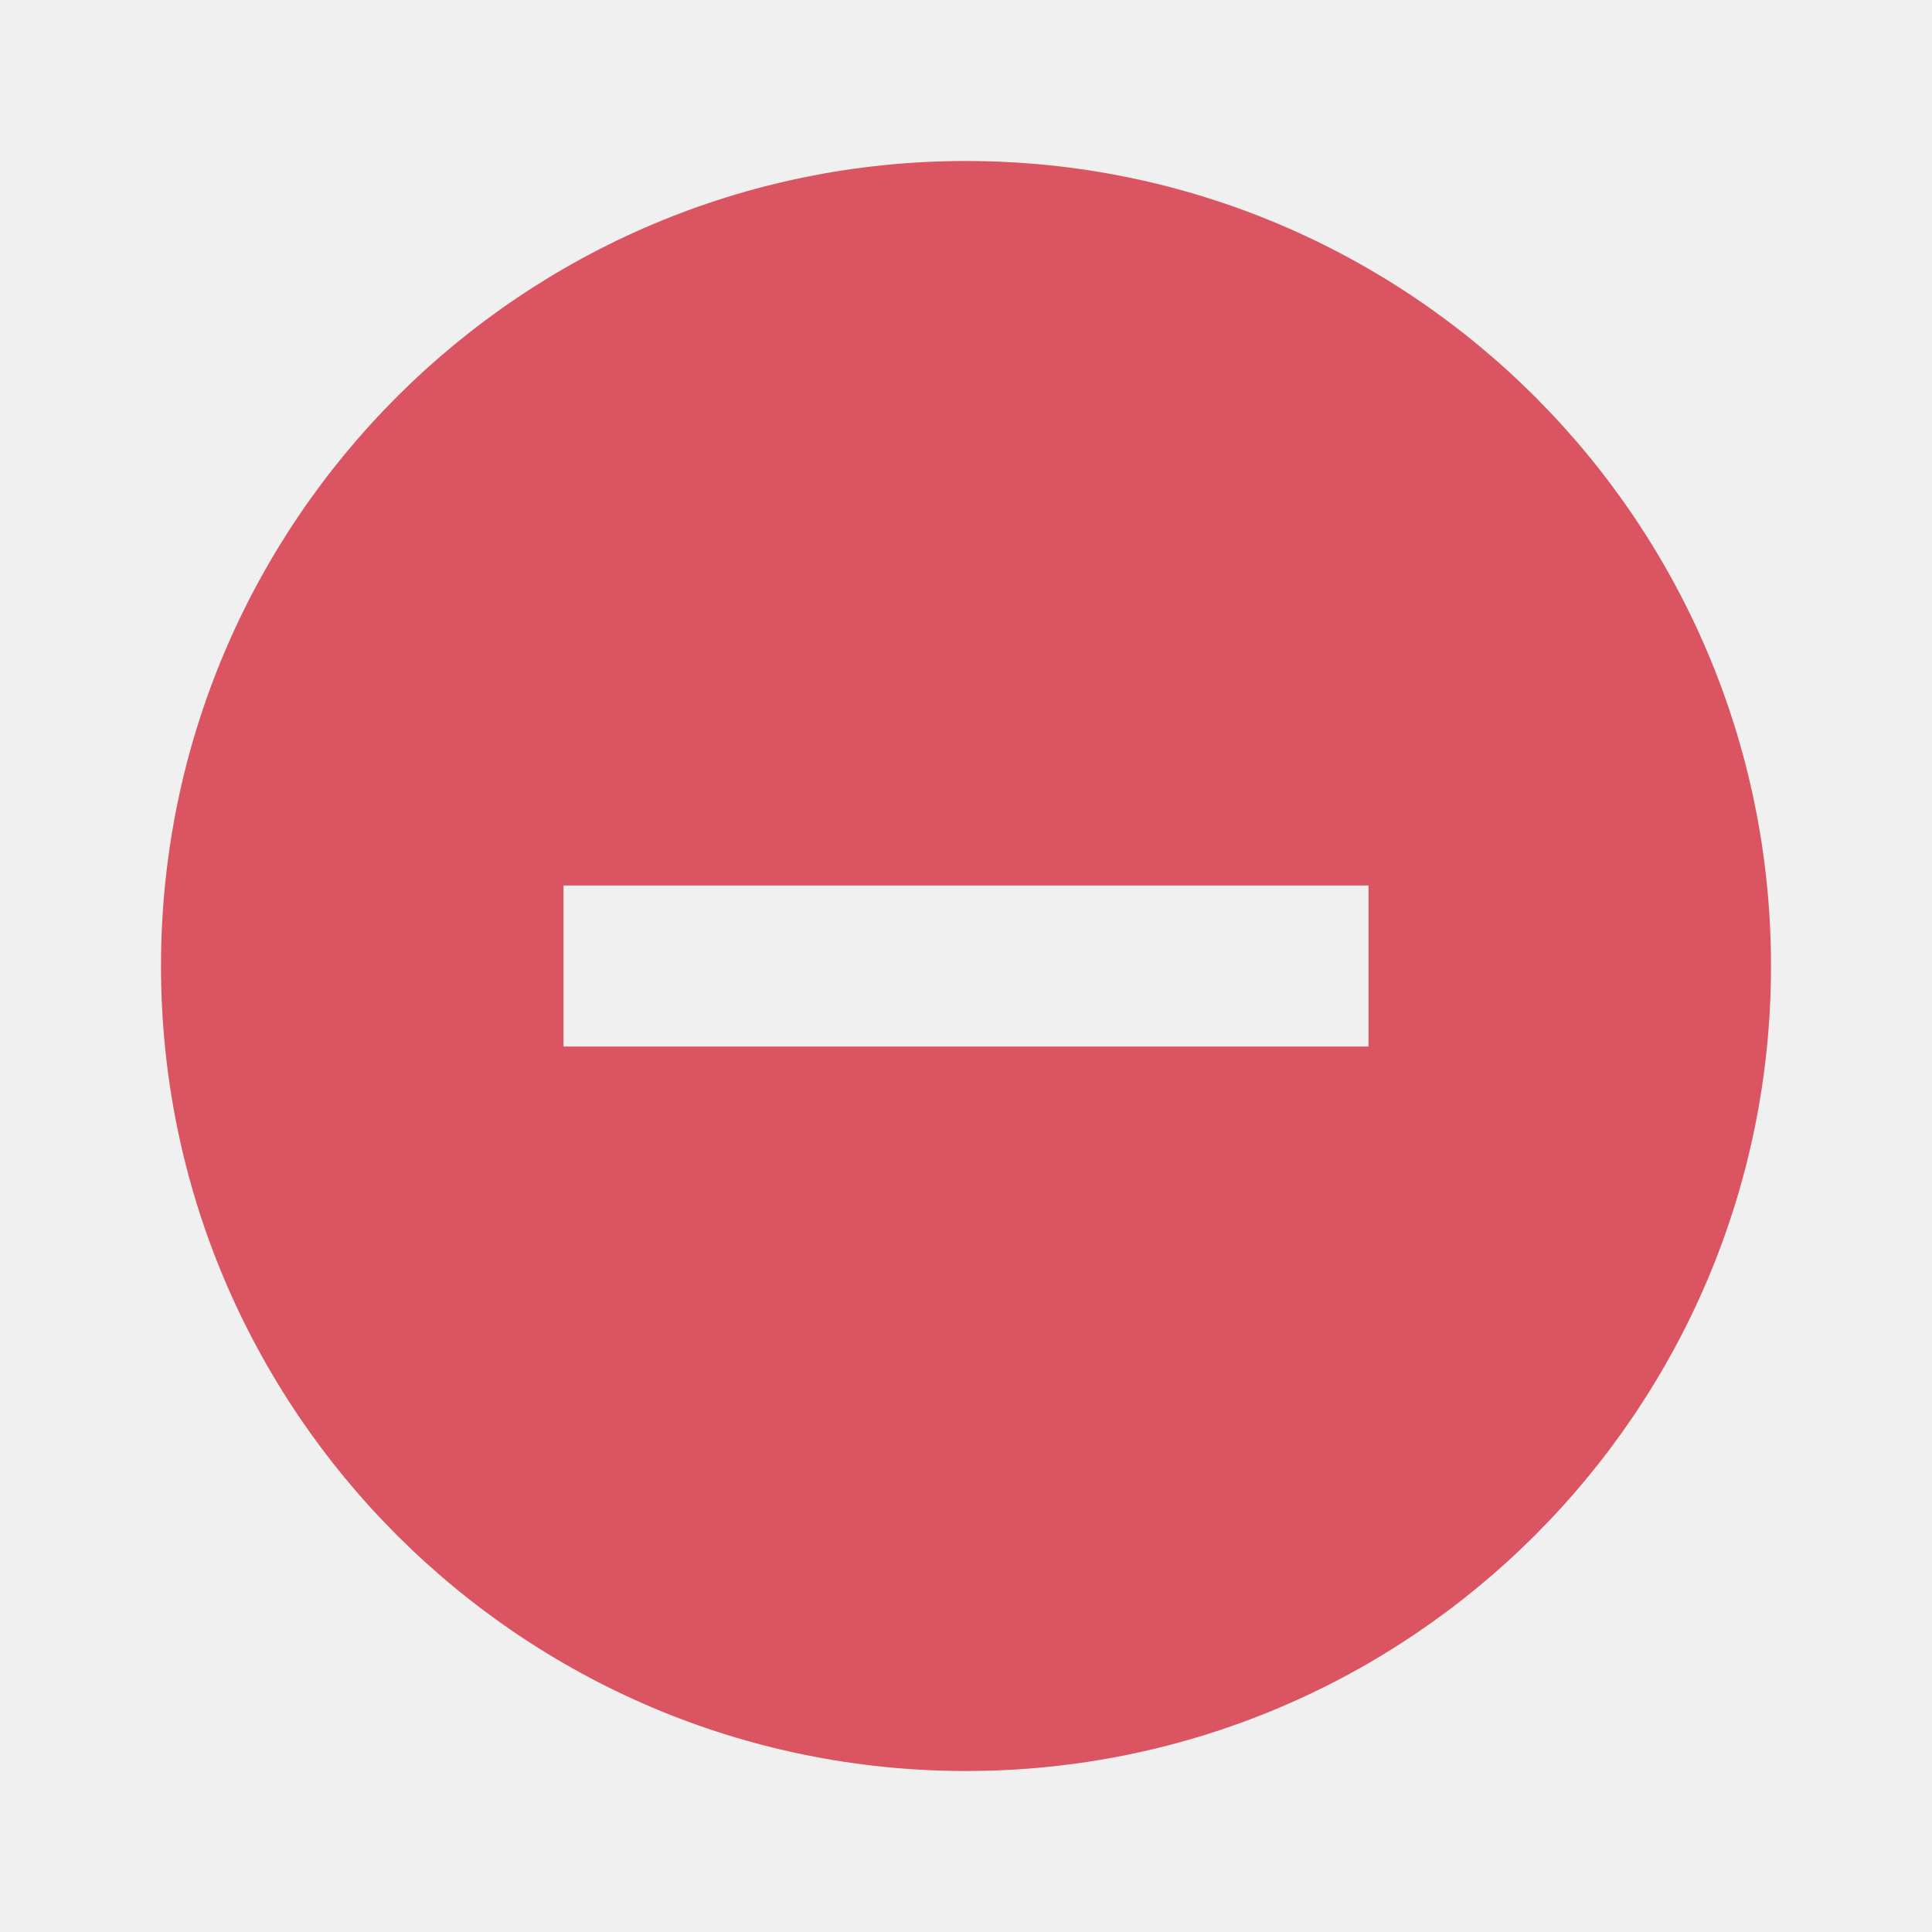
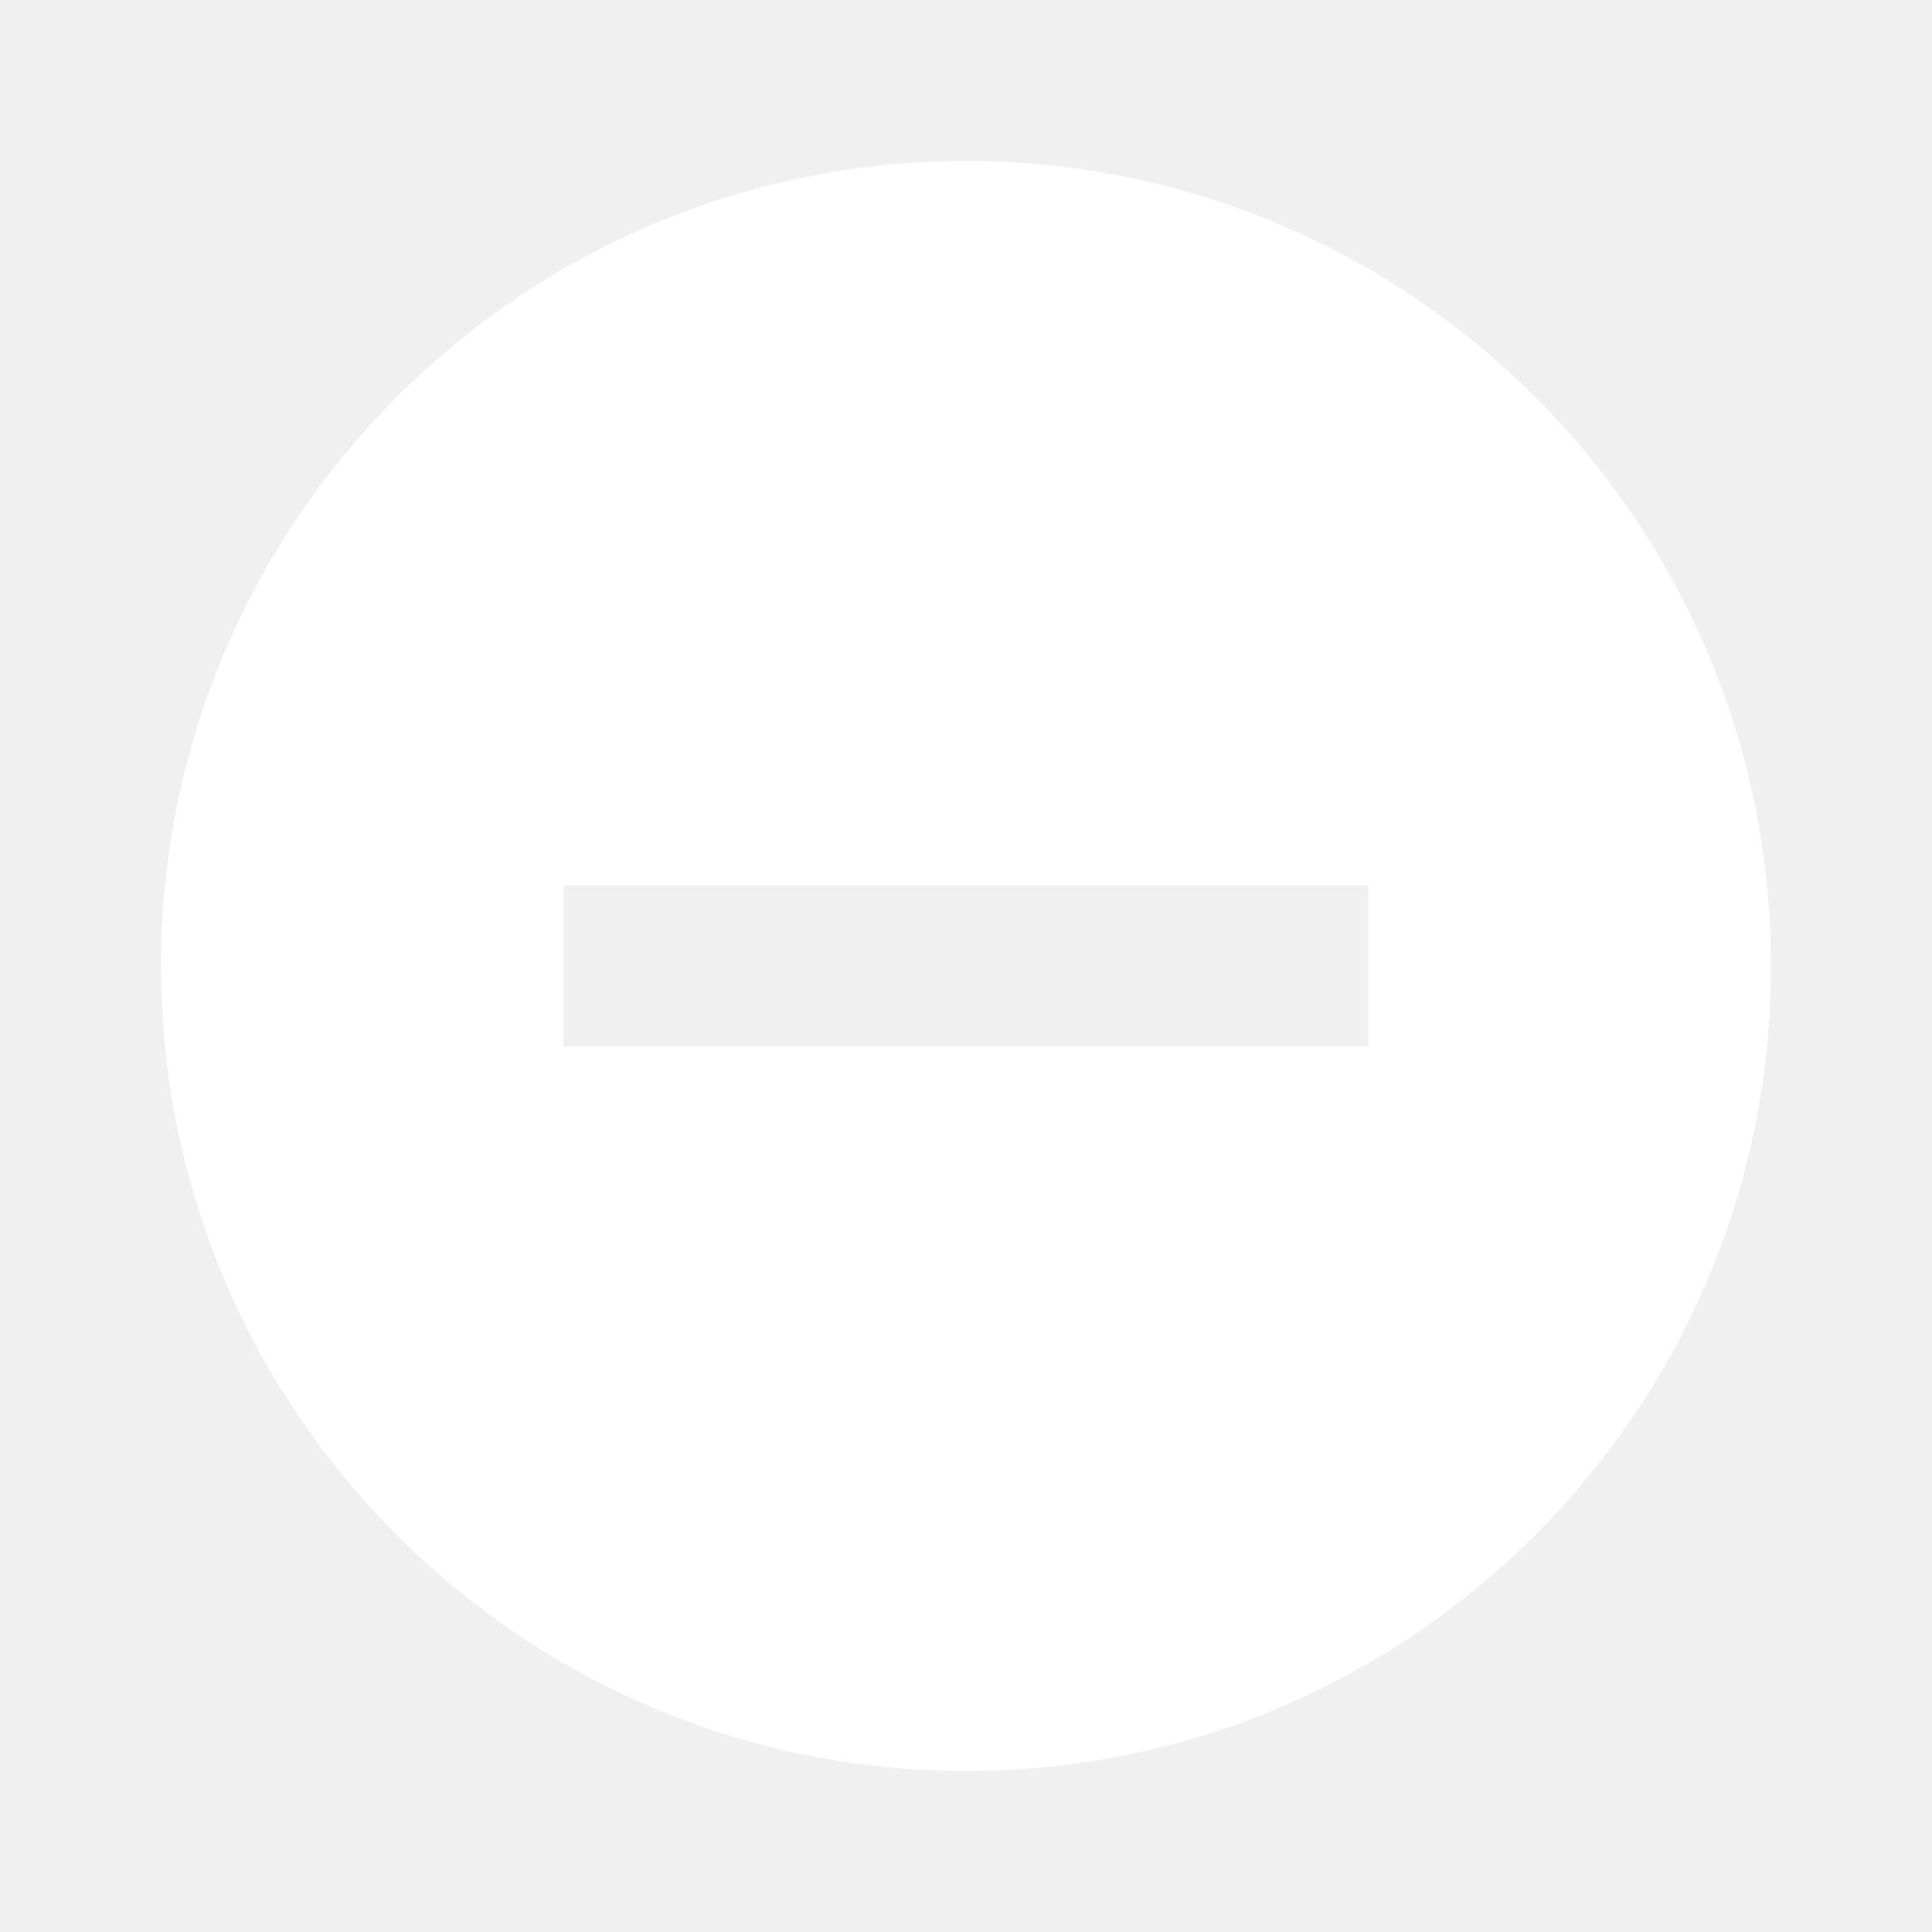
<svg xmlns="http://www.w3.org/2000/svg" width="24" height="24" style="">
  <rect id="backgroundrect" width="100%" height="100%" x="0" y="0" fill="none" stroke="none" />
  <g class="currentLayer" style="">
    <path d="M0 0h24v24H0z" fill="none" id="svg_1" />
-     <path d="M12 2C6.48 2 2 6.48 2 12s4.48 10 10 10 10-4.48 10-10S17.52 2 12 2zm5 11H7v-2h10v2z" id="svg_2" class="" fill="#db5461" fill-opacity="1" />
+     <path d="M12 2C6.48 2 2 6.48 2 12s4.48 10 10 10 10-4.48 10-10S17.52 2 12 2zm5 11H7v-2h10v2z" id="svg_2" class="" fill="#ffffff" fill-opacity="1" />
  </g>
</svg>
